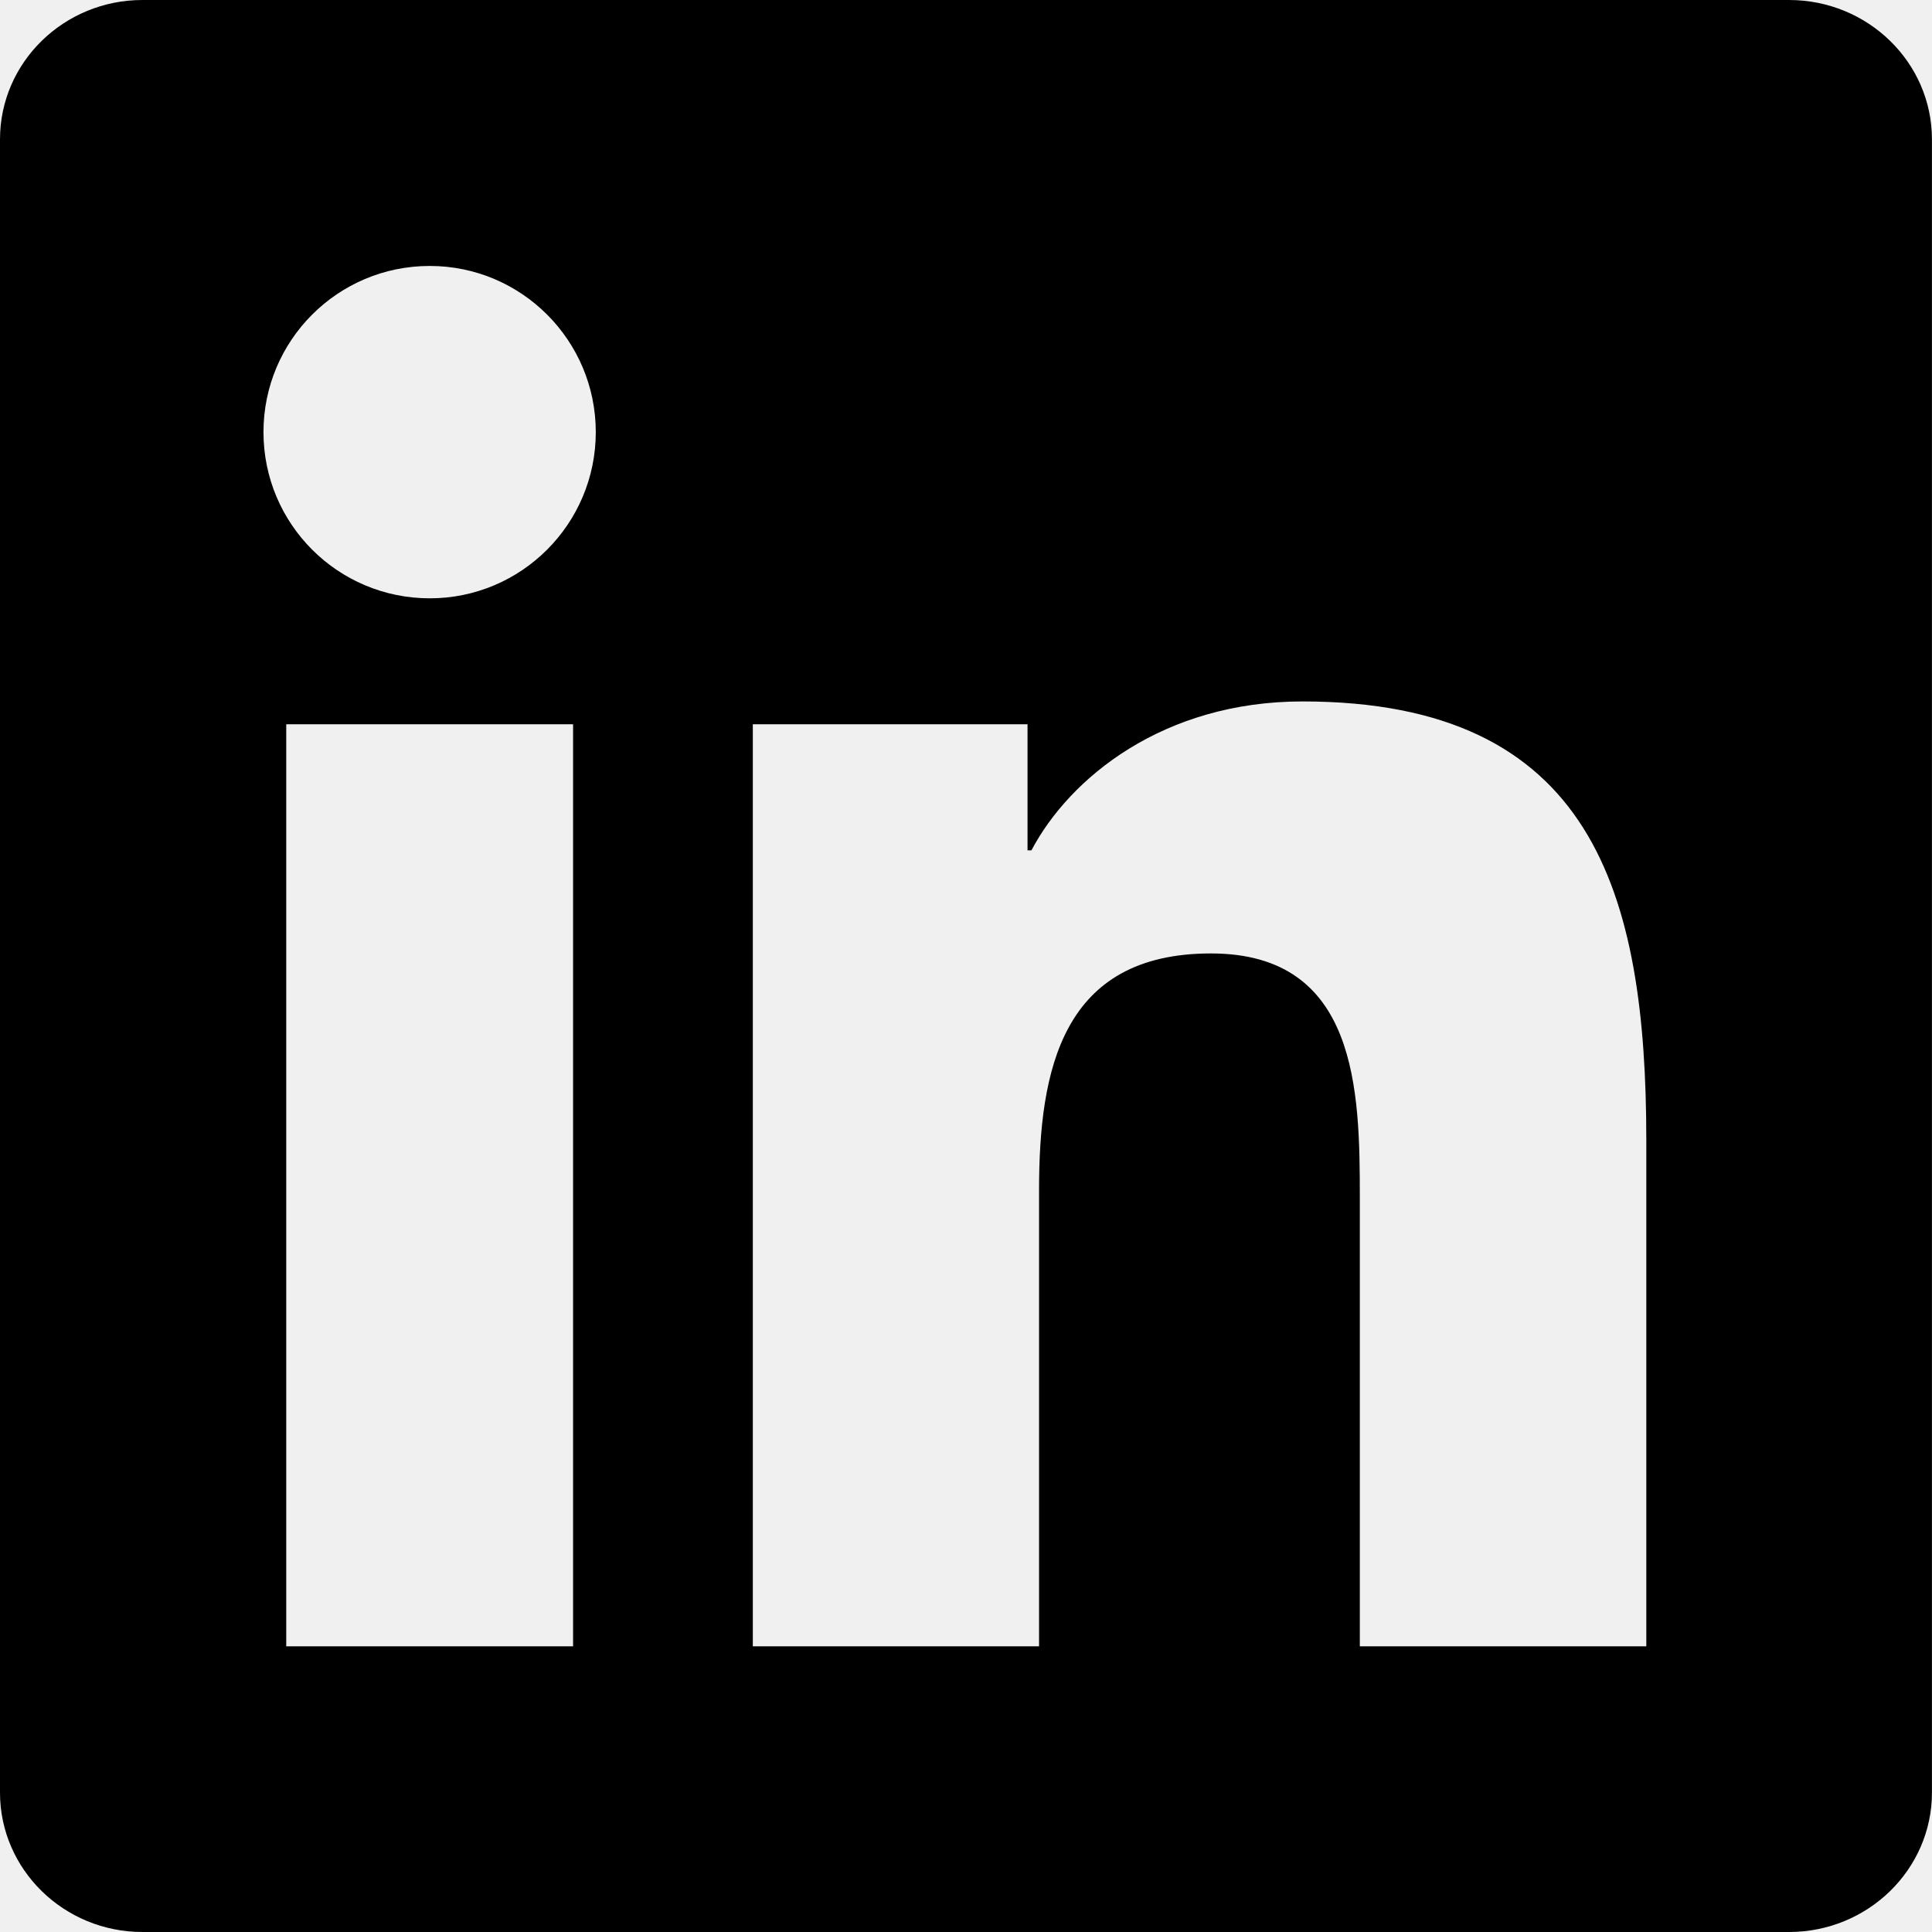
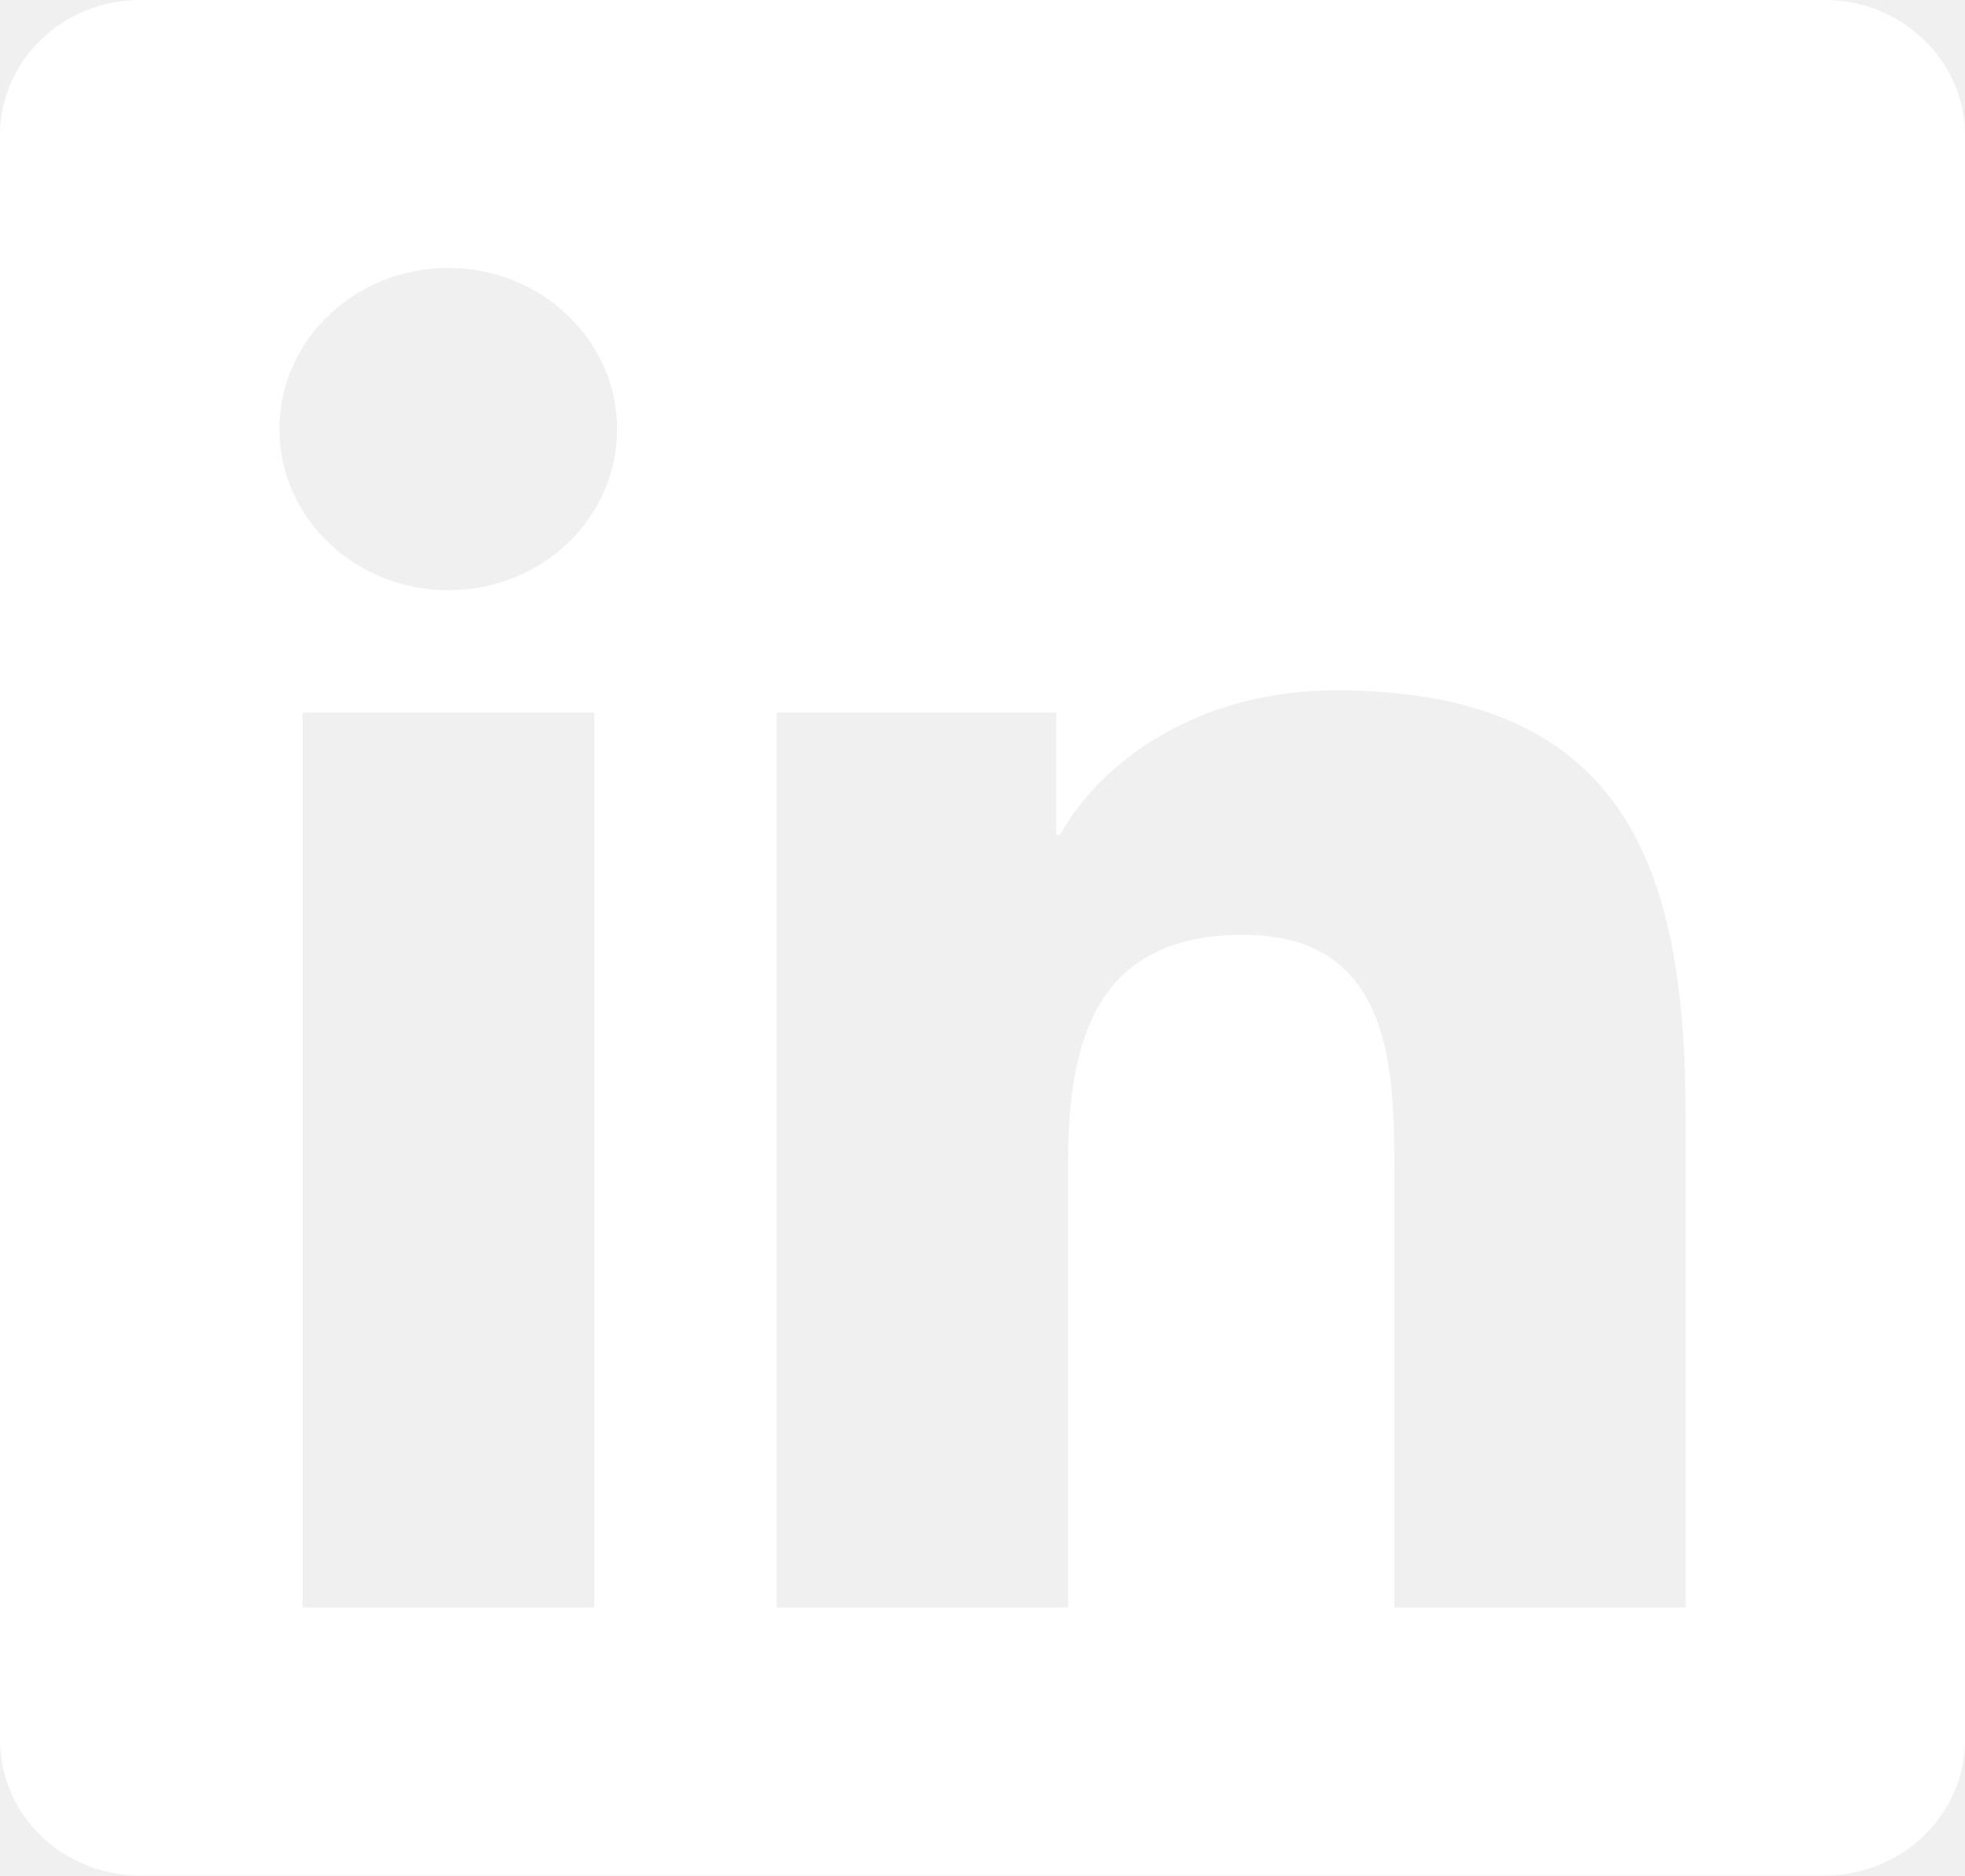
- <svg xmlns="http://www.w3.org/2000/svg" viewBox="0 0 32 32" version="1.1">
-   <path d="M27.268,27.268 L22.523,27.268 L22.523,19.841 C22.523,18.07 22.492,15.792 20.057,15.792 C17.587,15.792 17.21,17.722 17.21,19.715 L17.21,27.268 L12.469,27.268 L12.469,11.996 L17.019,11.996 L17.019,14.084 L17.084,14.084 C17.717,12.884 19.266,11.618 21.574,11.618 C26.38,11.618 27.268,14.78 27.268,18.892 L27.268,27.268 L27.268,27.268 Z M7.118,9.91 C5.594,9.91 4.364,8.677 4.364,7.157 C4.364,5.638 5.594,4.405 7.118,4.405 C8.636,4.405 9.868,5.638 9.868,7.157 C9.868,8.677 8.636,9.91 7.118,9.91 L7.118,9.91 Z M4.741,11.996 L9.492,11.996 L9.492,27.268 L4.741,27.268 L4.741,11.996 Z M29.632,0 L2.36,0 C1.058,0 0,1.033 0,2.308 L0,29.691 C0,30.965 1.058,32 2.36,32 L29.632,32 C30.937,32 31.999,30.965 31.999,29.691 L31.999,2.308 C31.999,1.033 30.937,0 29.632,0 L29.632,0 Z" id="Fill-4" />
+ <svg xmlns="http://www.w3.org/2000/svg" width="22" height="21" viewBox="0 0 22 21" fill="none">
+   <path d="M20.429 0H1.567C0.702 0 0 0.68 0 1.514V19.486C0 20.32 0.702 21 1.567 21H20.429C21.293 21 22 20.32 22 19.486V1.514C22 0.68 21.293 0 20.429 0ZM6.649 18H3.388V7.978H6.654V18H6.649ZM5.019 6.609C3.973 6.609 3.128 5.798 3.128 4.805C3.128 3.811 3.973 3 5.019 3C6.06 3 6.909 3.811 6.909 4.805C6.909 5.803 6.065 6.609 5.019 6.609ZM18.872 18H15.611V13.125C15.611 11.963 15.587 10.467 13.917 10.467C12.218 10.467 11.958 11.733 11.958 13.041V18H8.697V7.978H11.825V9.347H11.869C12.306 8.559 13.372 7.73 14.958 7.73C18.258 7.73 18.872 9.806 18.872 12.506V18Z" fill="white" />
</svg>
